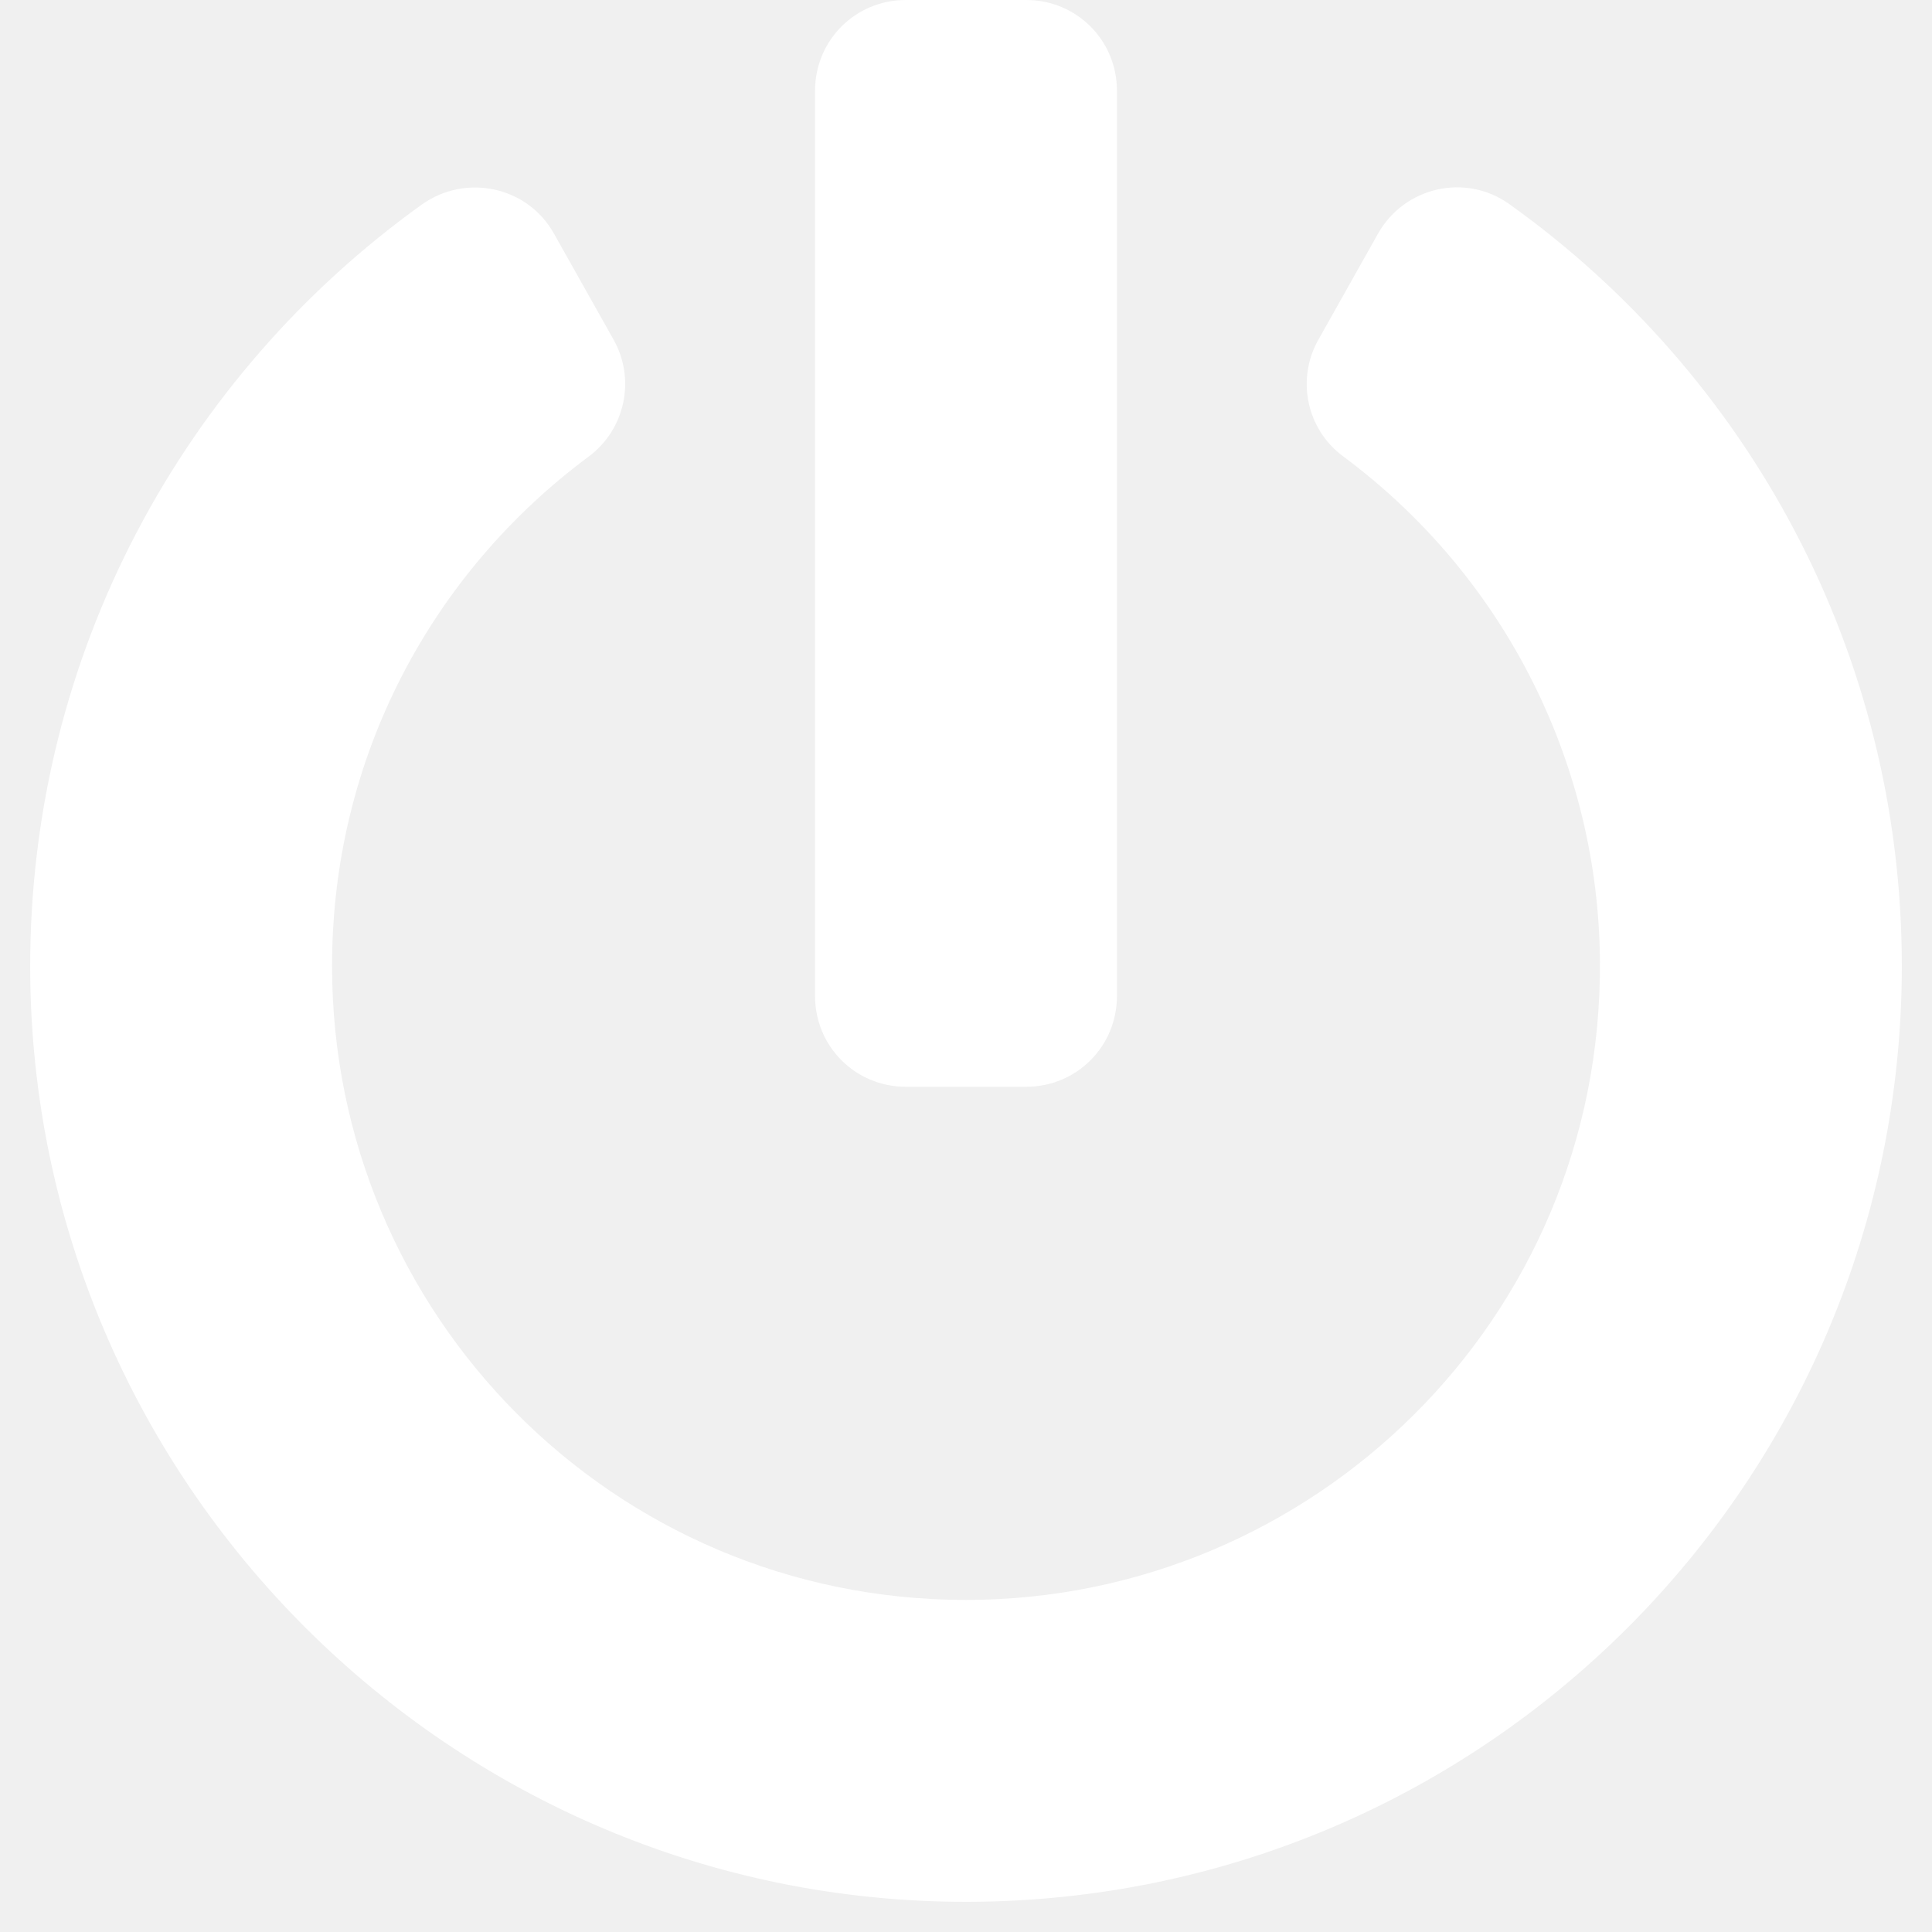
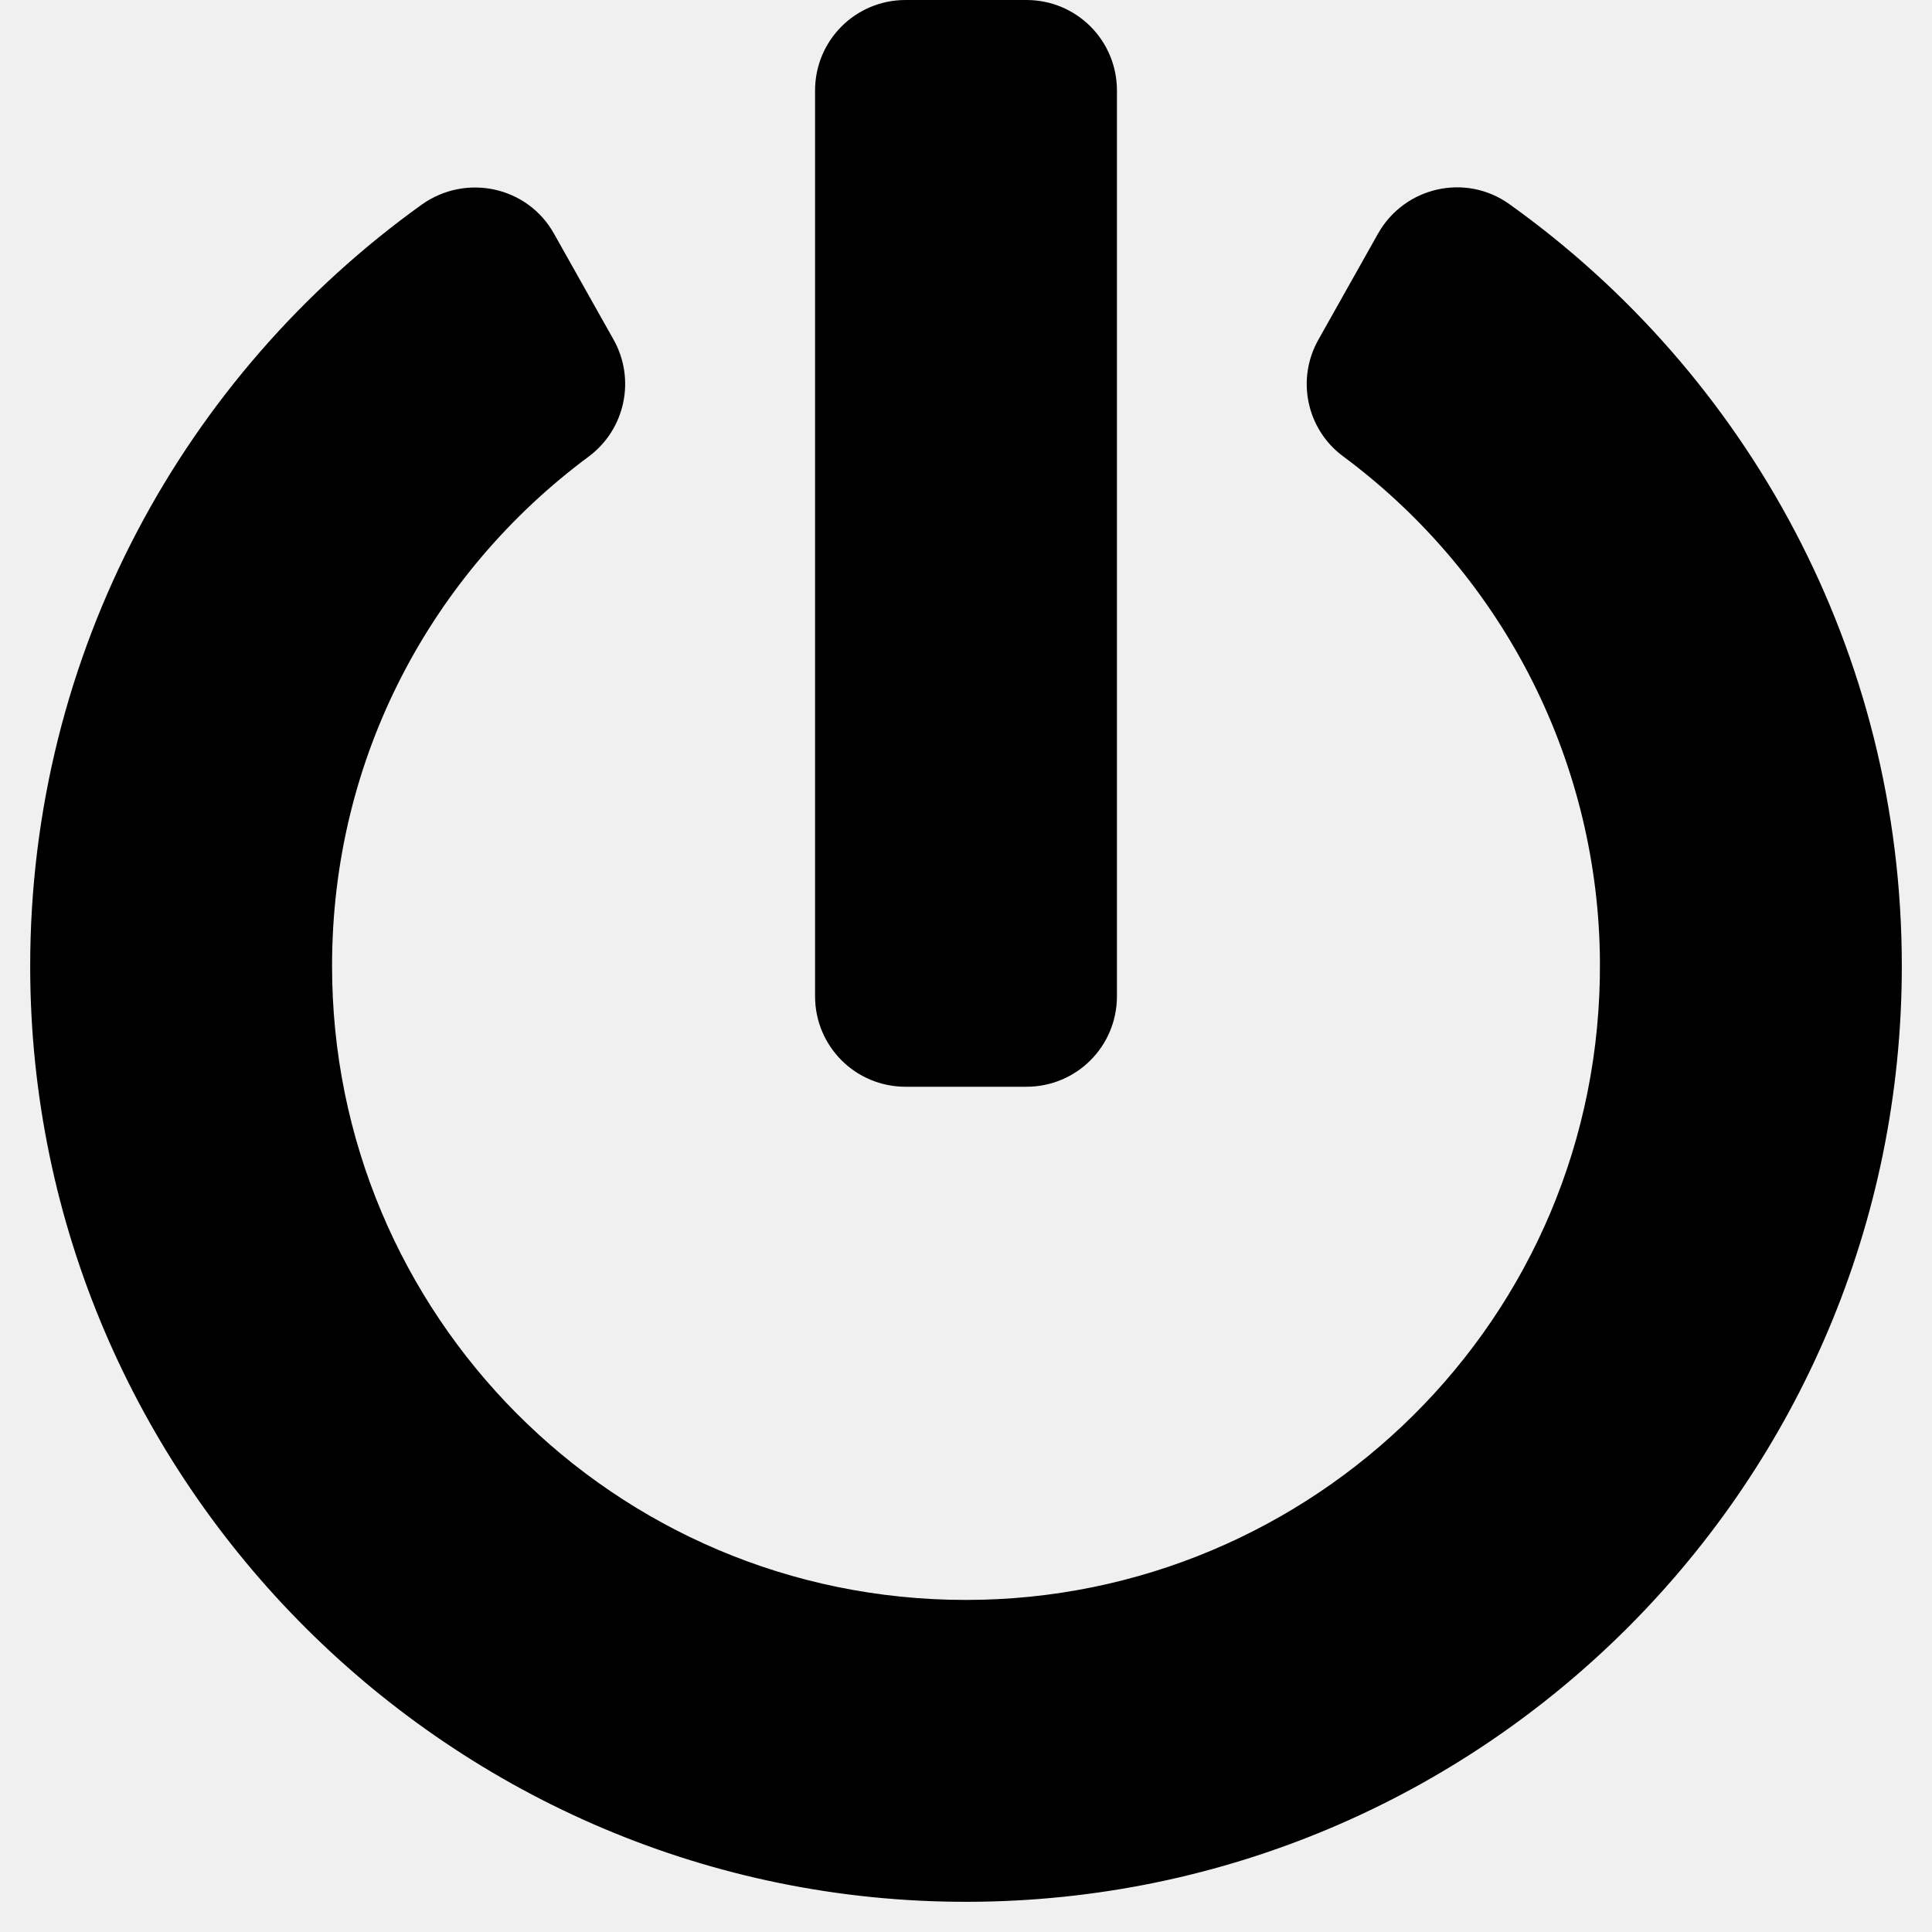
- <svg xmlns="http://www.w3.org/2000/svg" viewBox="0 0 512 512" fill="#fff">
+ <svg xmlns="http://www.w3.org/2000/svg" viewBox="0 0 512 512">
  <path class="a" d="M400 54.1c63 45 104 118.6 104 201.9 0 136.8-110.8 247.7-247.5 248C120 504.3 8.2 393 8 256.4 7.9 173.1 48.9 99.3 111.8 54.2c11.7-8.3 28-4.8 35 7.7L162.6 90c5.9 10.5 3.1 23.8-6.6 31-41.5 30.8-68 79.6-68 134.9-.1 92.3 74.5 168.1 168 168.1 91.6 0 168.6-74.2 168-169.1-.3-51.8-24.7-101.8-68.1-134-9.7-7.2-12.4-20.5-6.5-30.9l15.8-28.1c7-12.4 23.2-16.1 34.8-7.8zM296 264V24c0-13.3-10.7-24-24-24h-32c-13.3 0-24 10.7-24 24v240c0 13.3 10.7 24 24 24h32c13.3 0 24-10.7 24-24z" />
</svg>
